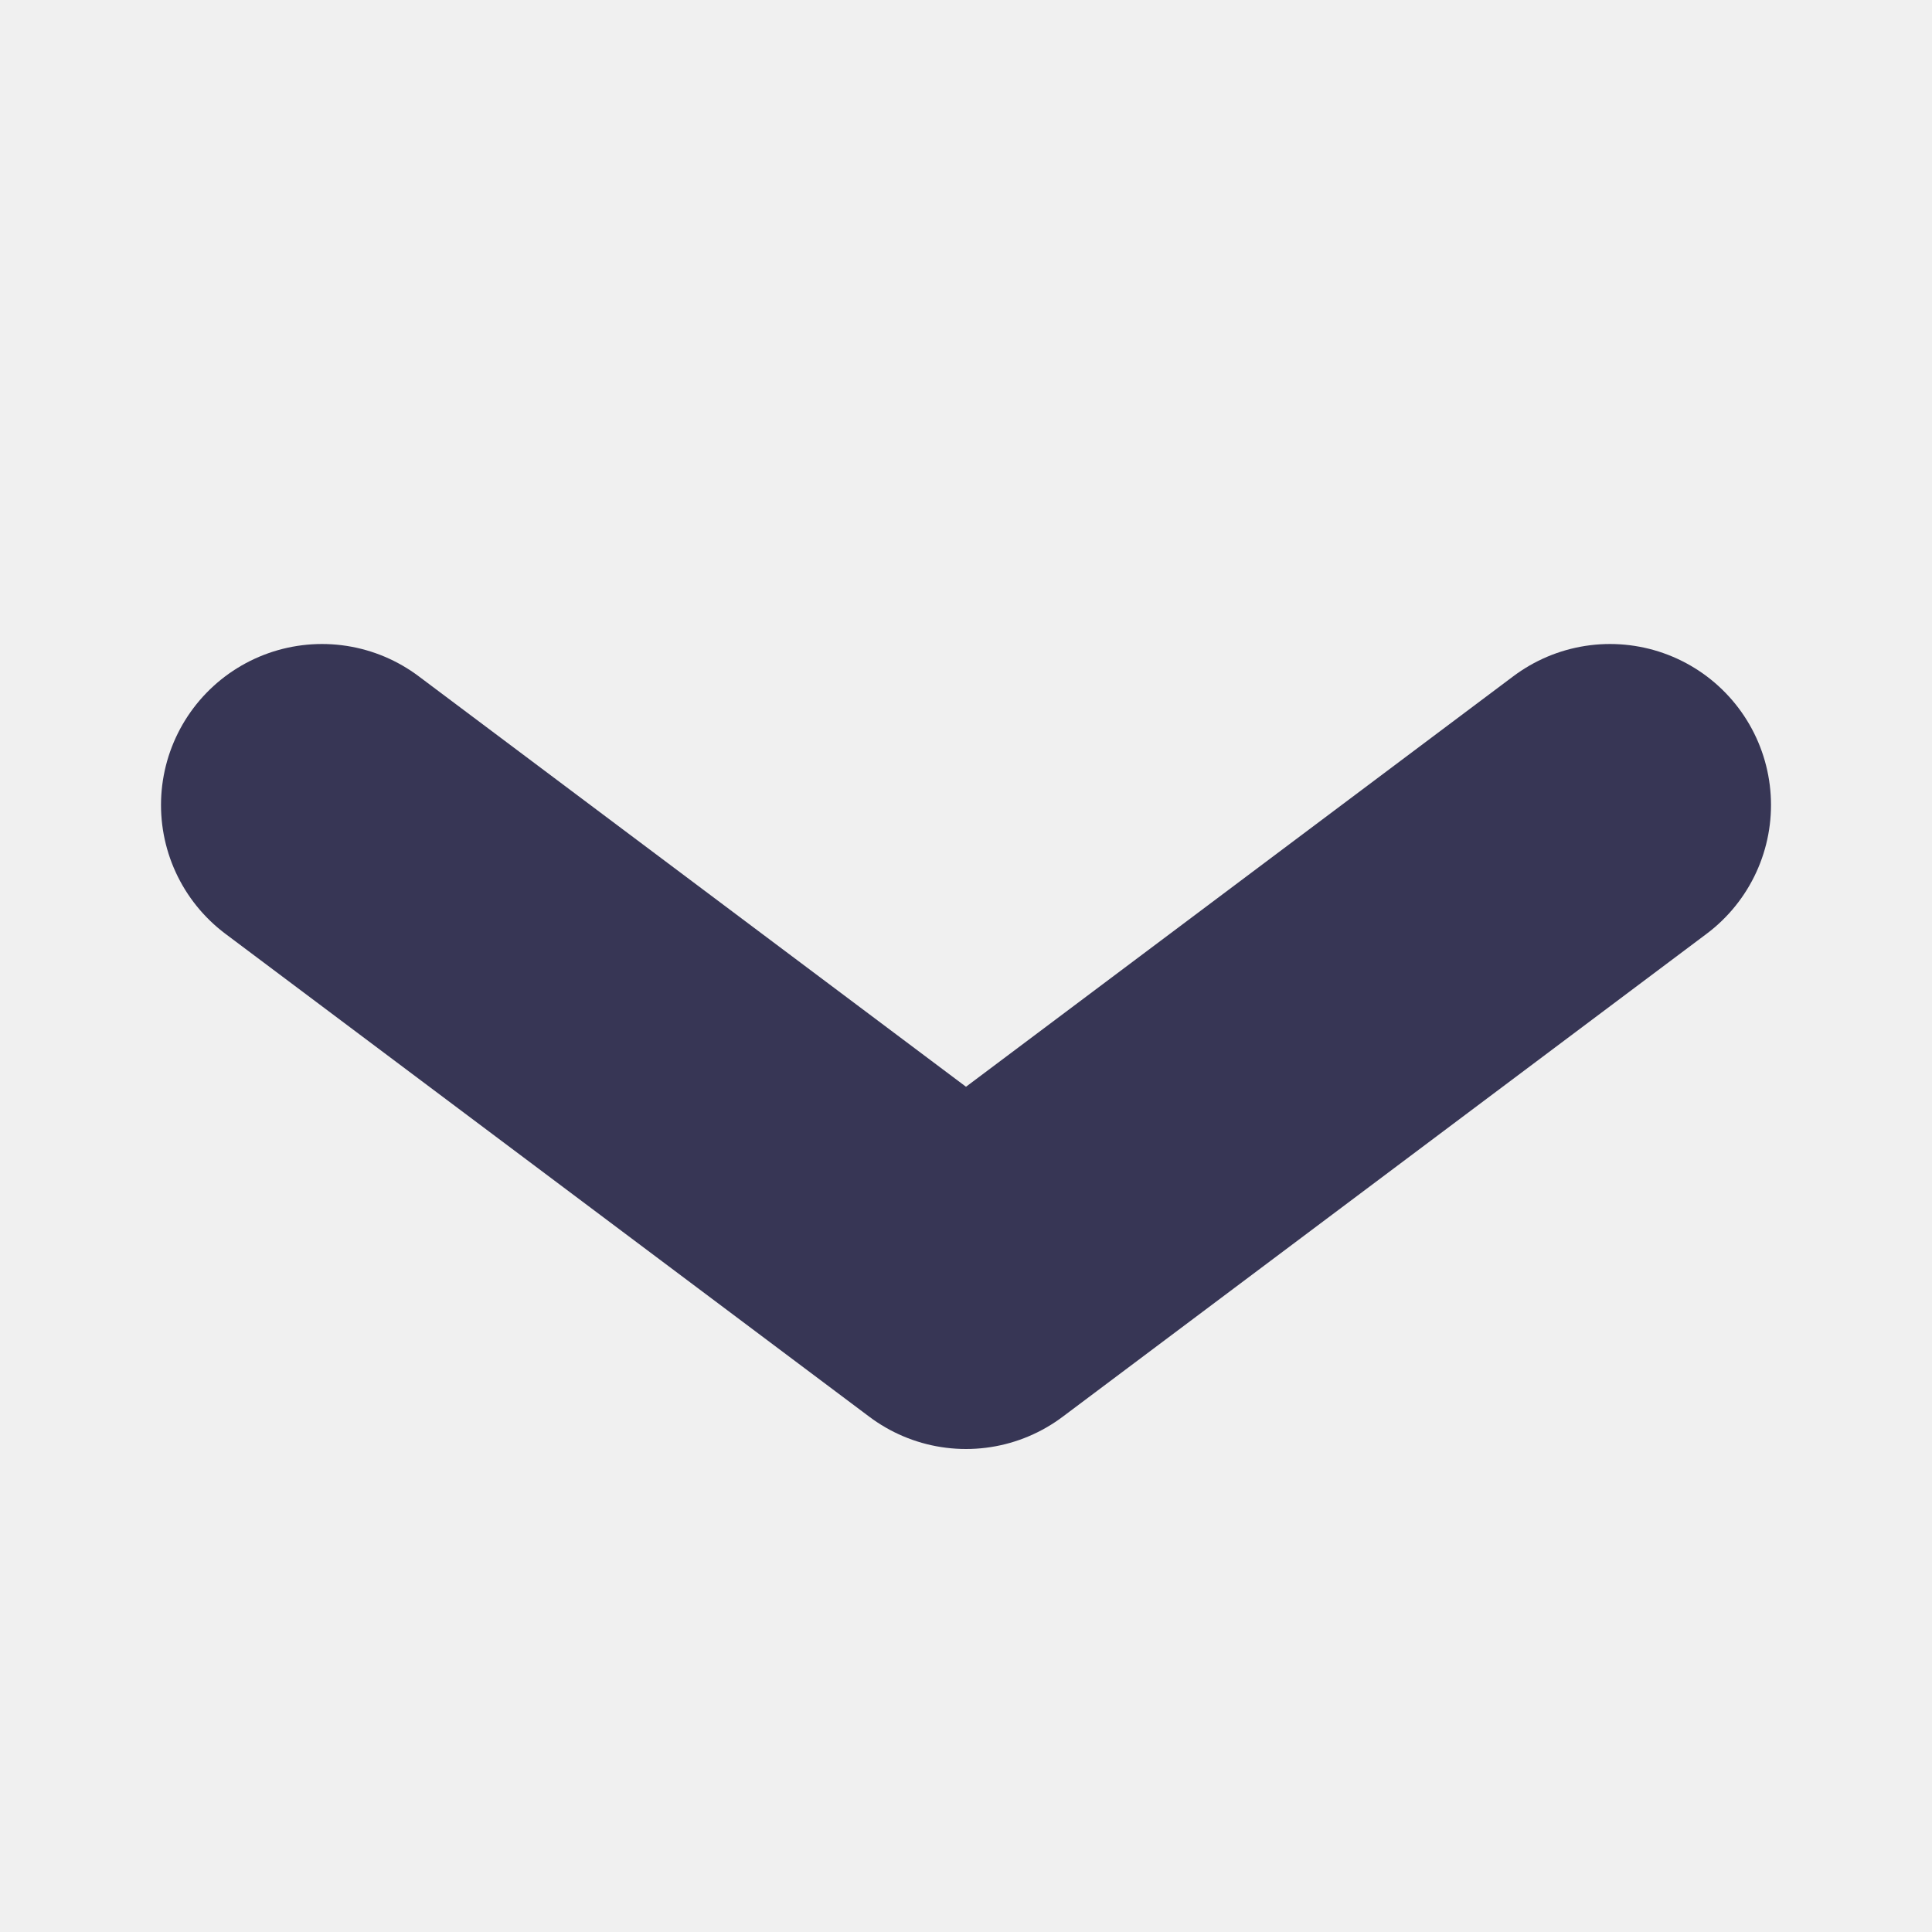
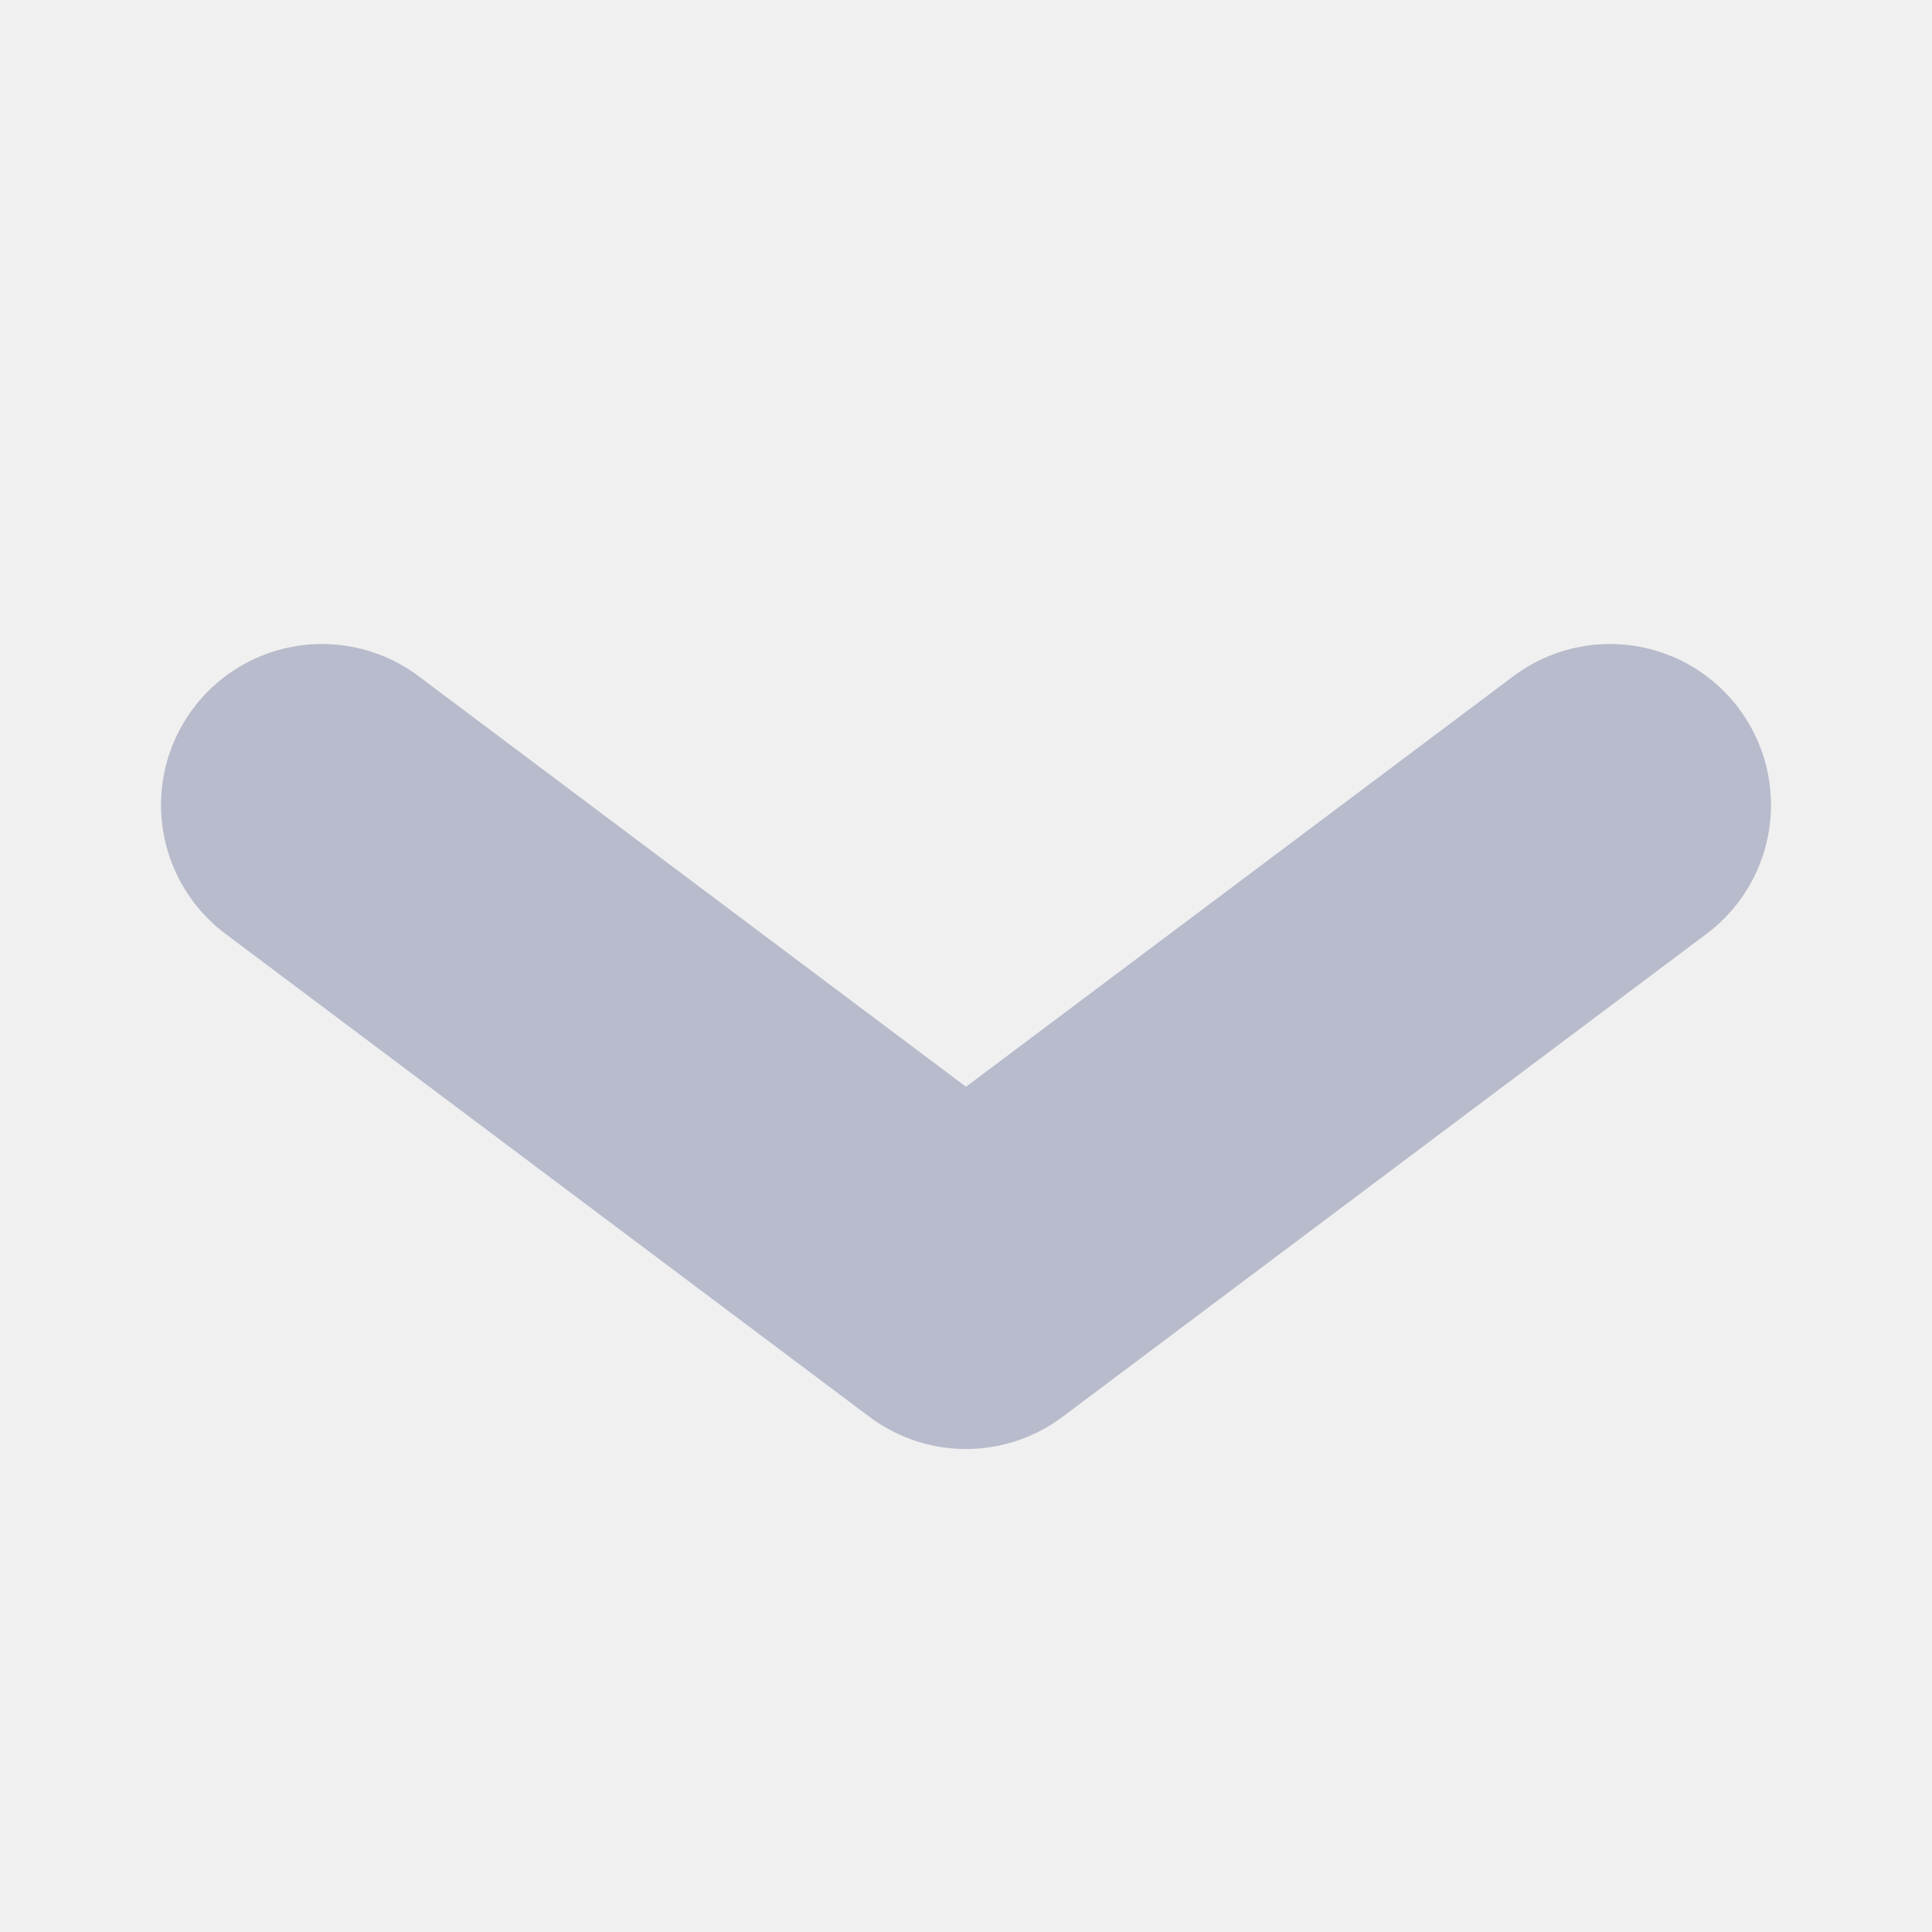
<svg xmlns="http://www.w3.org/2000/svg" width="12px" height="12px" viewBox="0 0 12 12" version="1.1">
  <g id="DO-IT" stroke="none" stroke-width="1" fill="none" fill-rule="evenodd">
-     <g id="DOIT视觉规范" transform="translate(-50, -559)">
-       <g id="doit-icon-pull-down" transform="translate(50, 559)">
+     <g id="DOIT视觉规范" transform="translate(-50, -684)">
+       <g id="doit-icon-pull-down-line" transform="translate(50, 684)">
        <rect id="矩形" fill-opacity="0" fill="#FFFFFF" x="0" y="0" width="12" height="12" />
-         <polyline id="路径-2" stroke="#373655" stroke-width="2" stroke-linecap="round" stroke-linejoin="round" transform="translate(6, 6.5) rotate(-270) translate(-6, -6.5) " points="4.5 2.5 7.5 6.5 4.5 10.5" />
+         <polyline id="路径-2" stroke="#B8BBCC" stroke-width="2" stroke-linecap="round" stroke-linejoin="round" transform="translate(6, 6.5) rotate(-270) translate(-6, -6.5) " points="4.5 2.5 7.5 6.5 4.5 10.5" />
      </g>
    </g>
  </g>
</svg>
